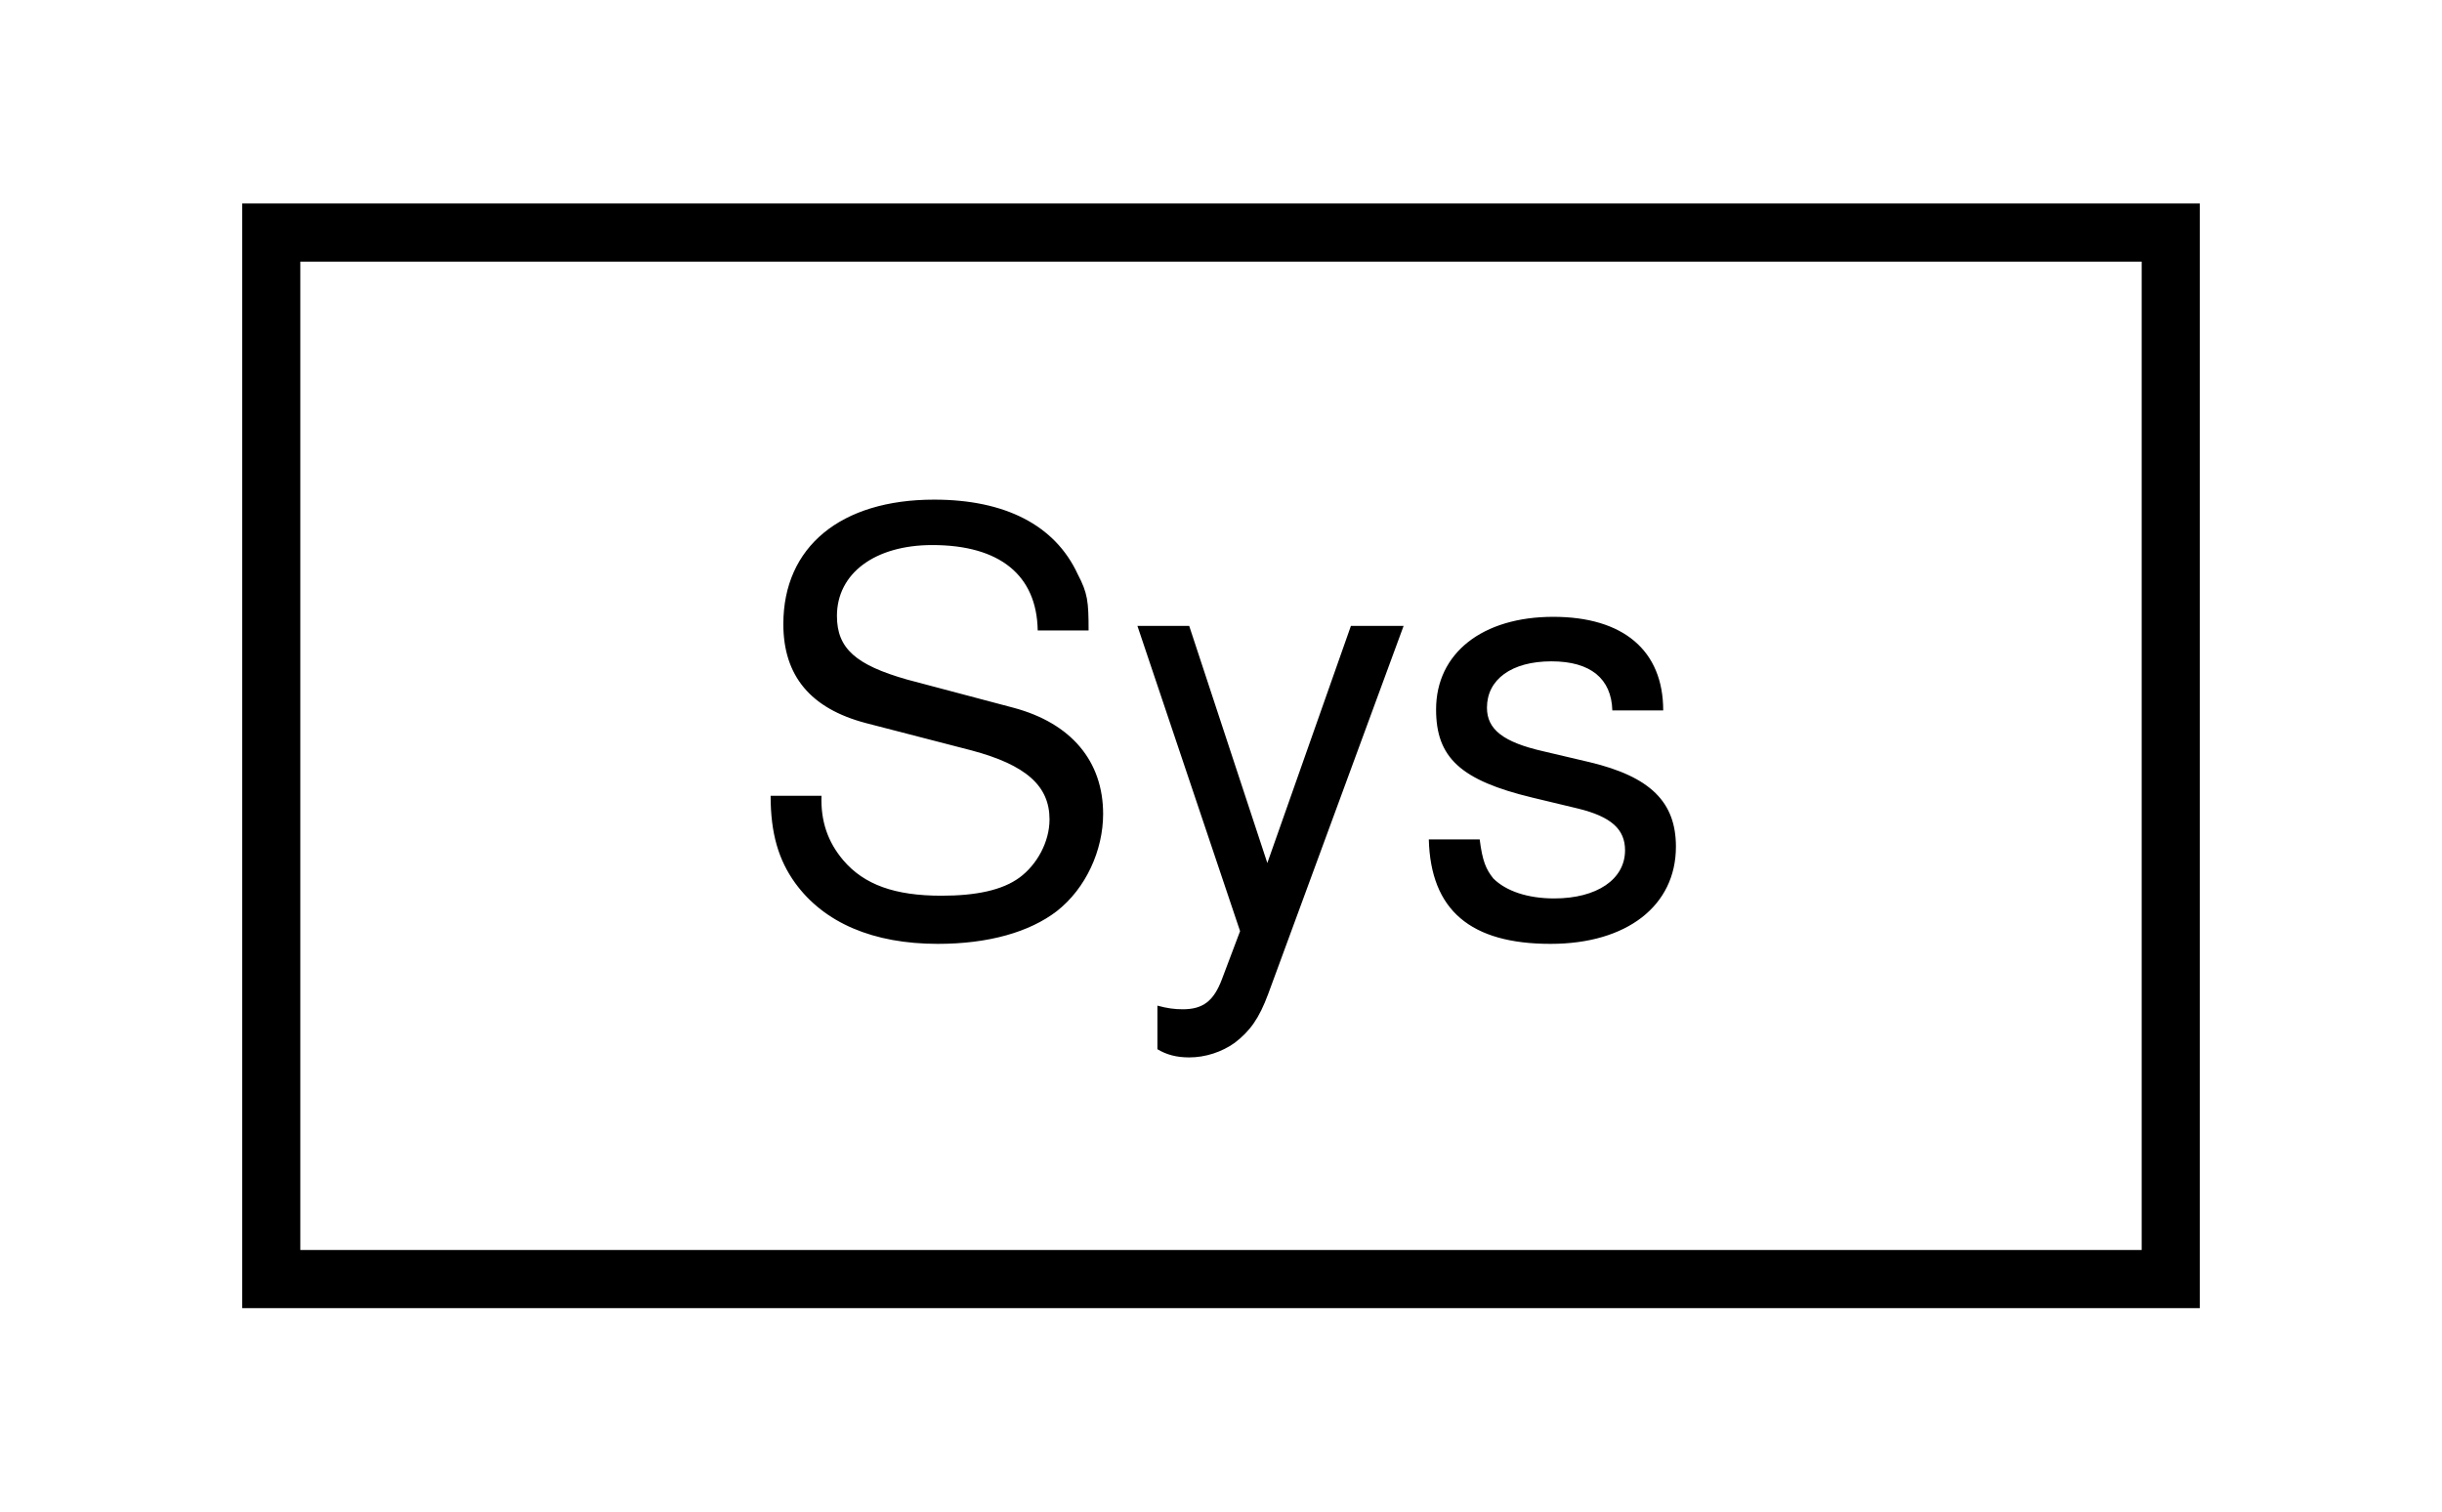
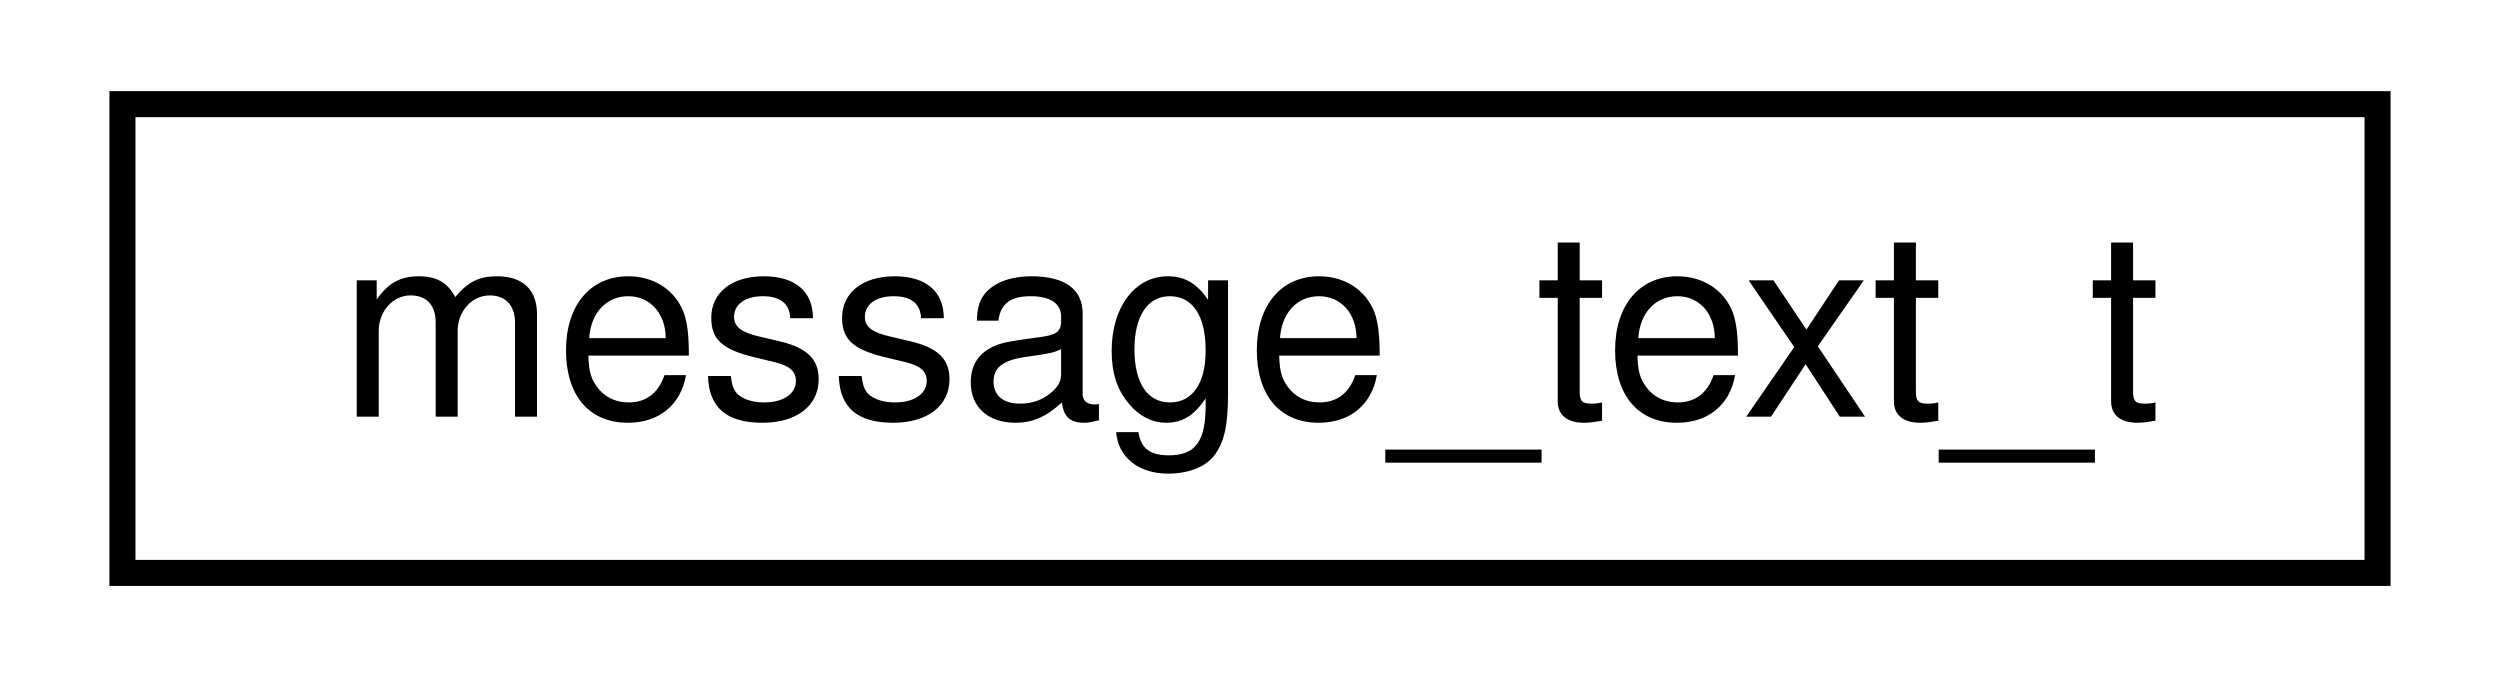
- <svg xmlns="http://www.w3.org/2000/svg" xmlns:xlink="http://www.w3.org/1999/xlink" width="42pt" height="26pt" viewBox="0.00 0.00 42.00 26.00">
+ <svg xmlns="http://www.w3.org/2000/svg" xmlns:xlink="http://www.w3.org/1999/xlink" width="96pt" height="26pt" viewBox="0.00 0.00 96.00 26.00">
  <g id="graph0" class="graph" transform="scale(1 1) rotate(0) translate(4 22)">
    <g id="node1" class="node">
      <g id="a_node1">
-         <a xlink:href="class_sys.html" target="_top" xlink:title="System Settings (brightness, version, units) ">
-           <polygon fill="none" stroke="black" points="0.665,-0 0.665,-18 33.335,-18 33.335,-0 0.665,-0" />
-           <text text-anchor="middle" x="17" y="-6" font-family="Helvetica,sans-Serif" font-size="10.00">Sys</text>
+         <a xlink:href="structmessage__text__t.html" target="_top" xlink:title="Message File Structure. ">
+           <polygon fill="none" stroke="black" points="0.702,-0 0.702,-18 87.298,-18 87.298,-0 0.702,-0" />
+           <text text-anchor="middle" x="44" y="-6" font-family="Helvetica,sans-Serif" font-size="10.00">message_text_t</text>
        </a>
      </g>
    </g>
  </g>
</svg>
